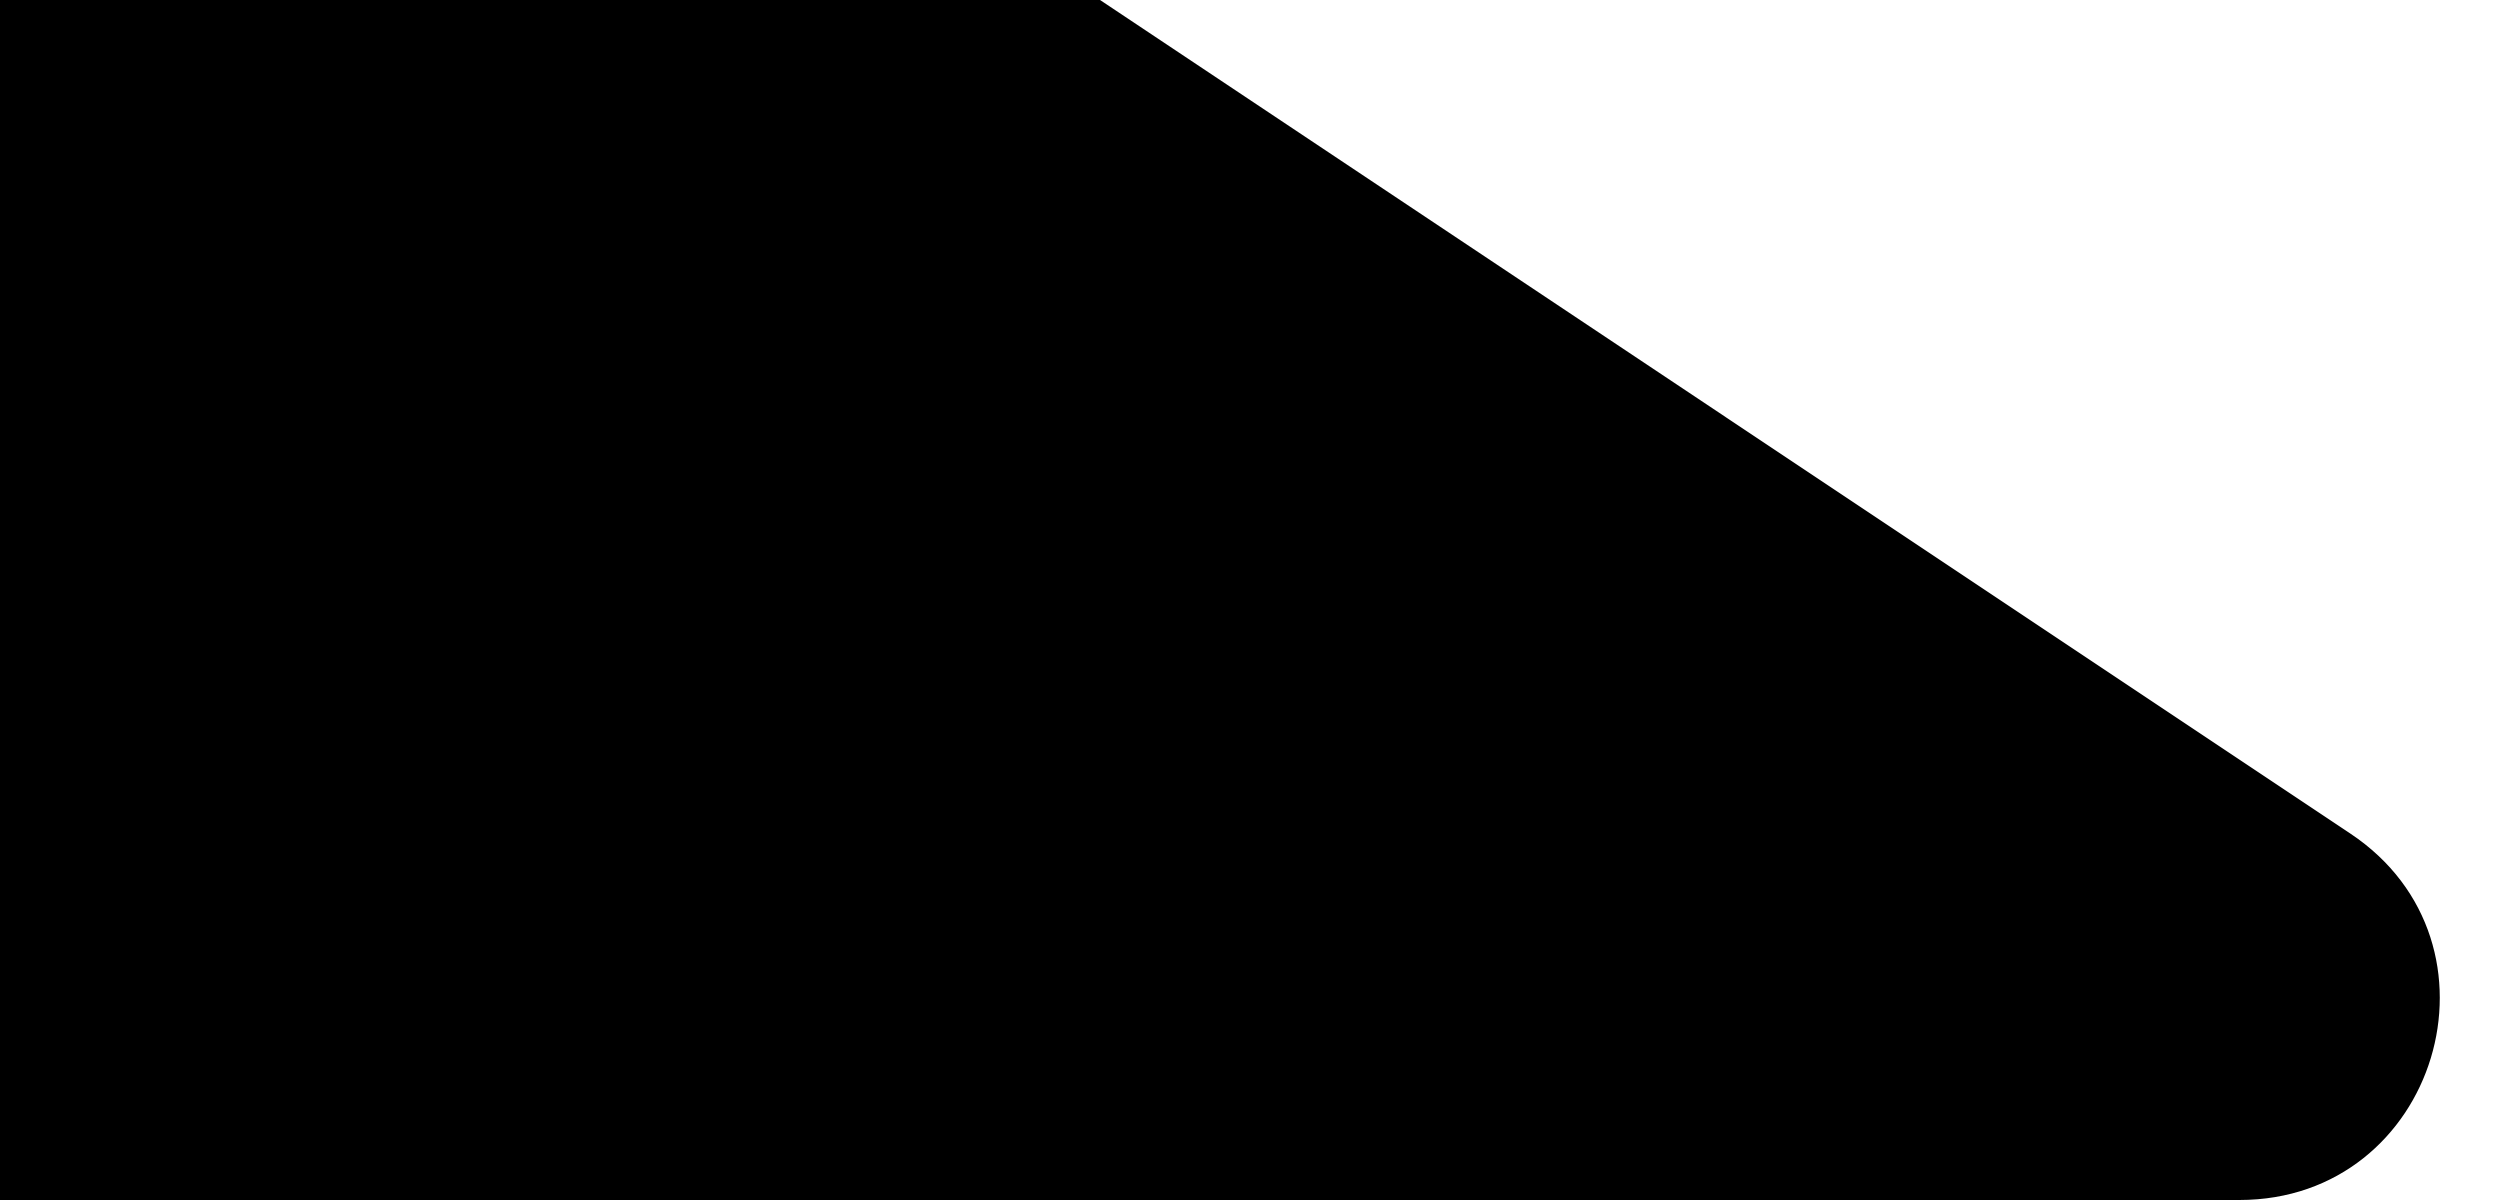
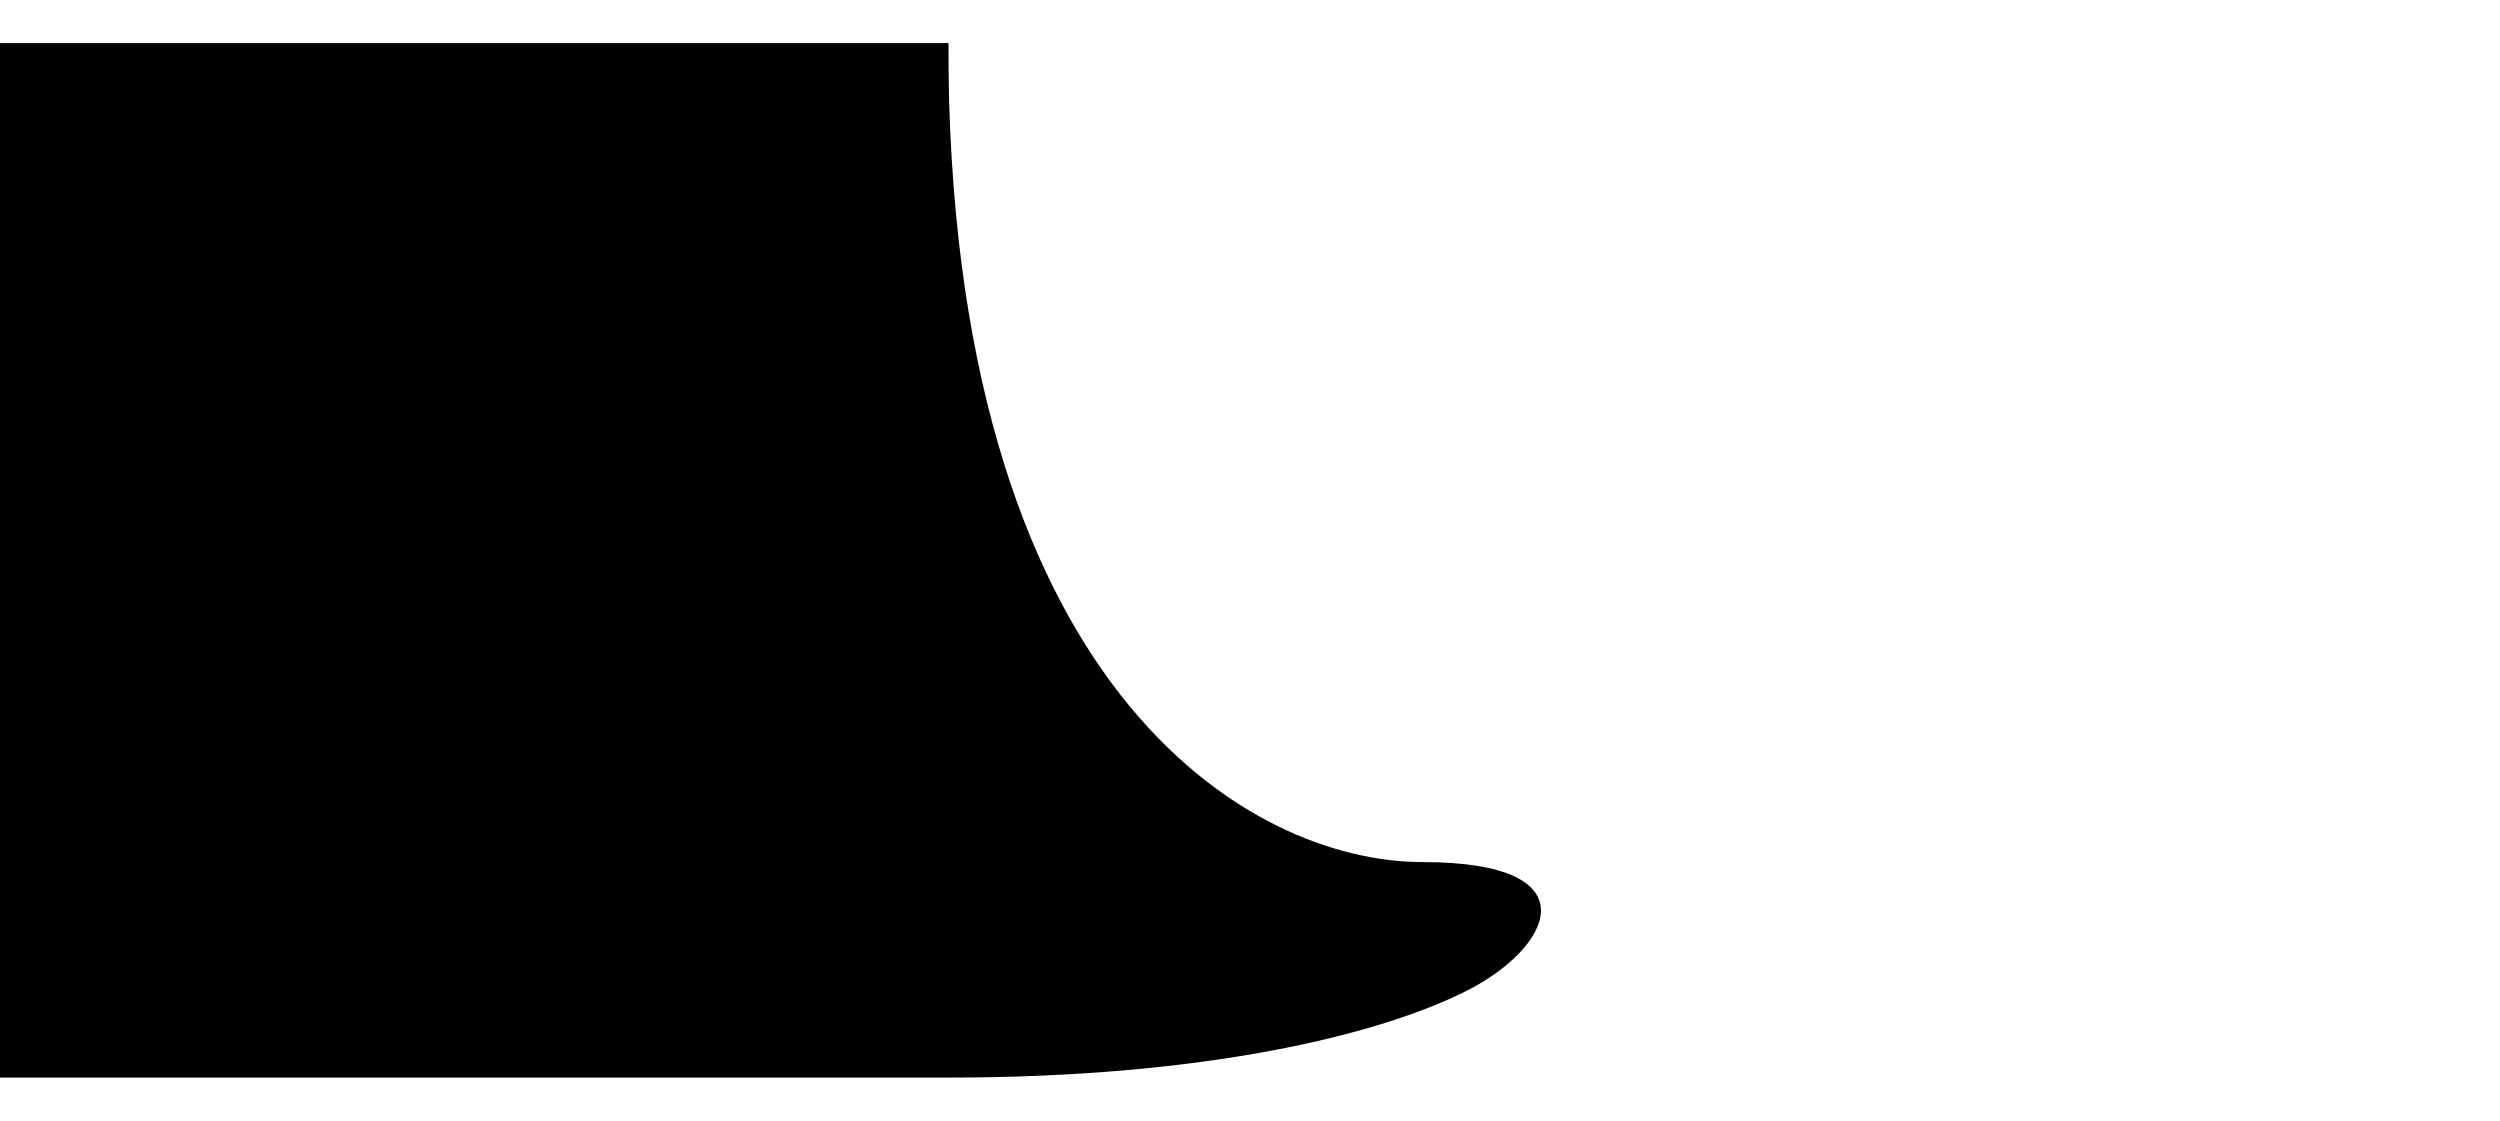
- <svg xmlns="http://www.w3.org/2000/svg" width="25" height="12" viewBox="0 0 25 12" fill="none">
-   <path d="M11 0V12H22.394C24.373 12 25.15 9.434 23.504 8.336L11 0Z" fill="#000" />
-   <rect width="11" height="12" transform="matrix(-1 0 0 1 11 0)" fill="#000" />
+ <svg xmlns="http://www.w3.org/2000/svg" width="29" height="13" viewBox="0 0 29 13" fill="none">
+   <path d="M11 0.5C11 0.5 9 0.8 9 5.5C9 8.976 11 12.5 11 12.5C14 12.5 16 12 17 11.5C18 11 18.5 10 16.5 10C14.499 10 11 8 11 0.5Z" fill="#000" />
+   <rect width="11" height="12" transform="matrix(-1 0 0 1 11 0.5)" fill="#000" />
</svg>
